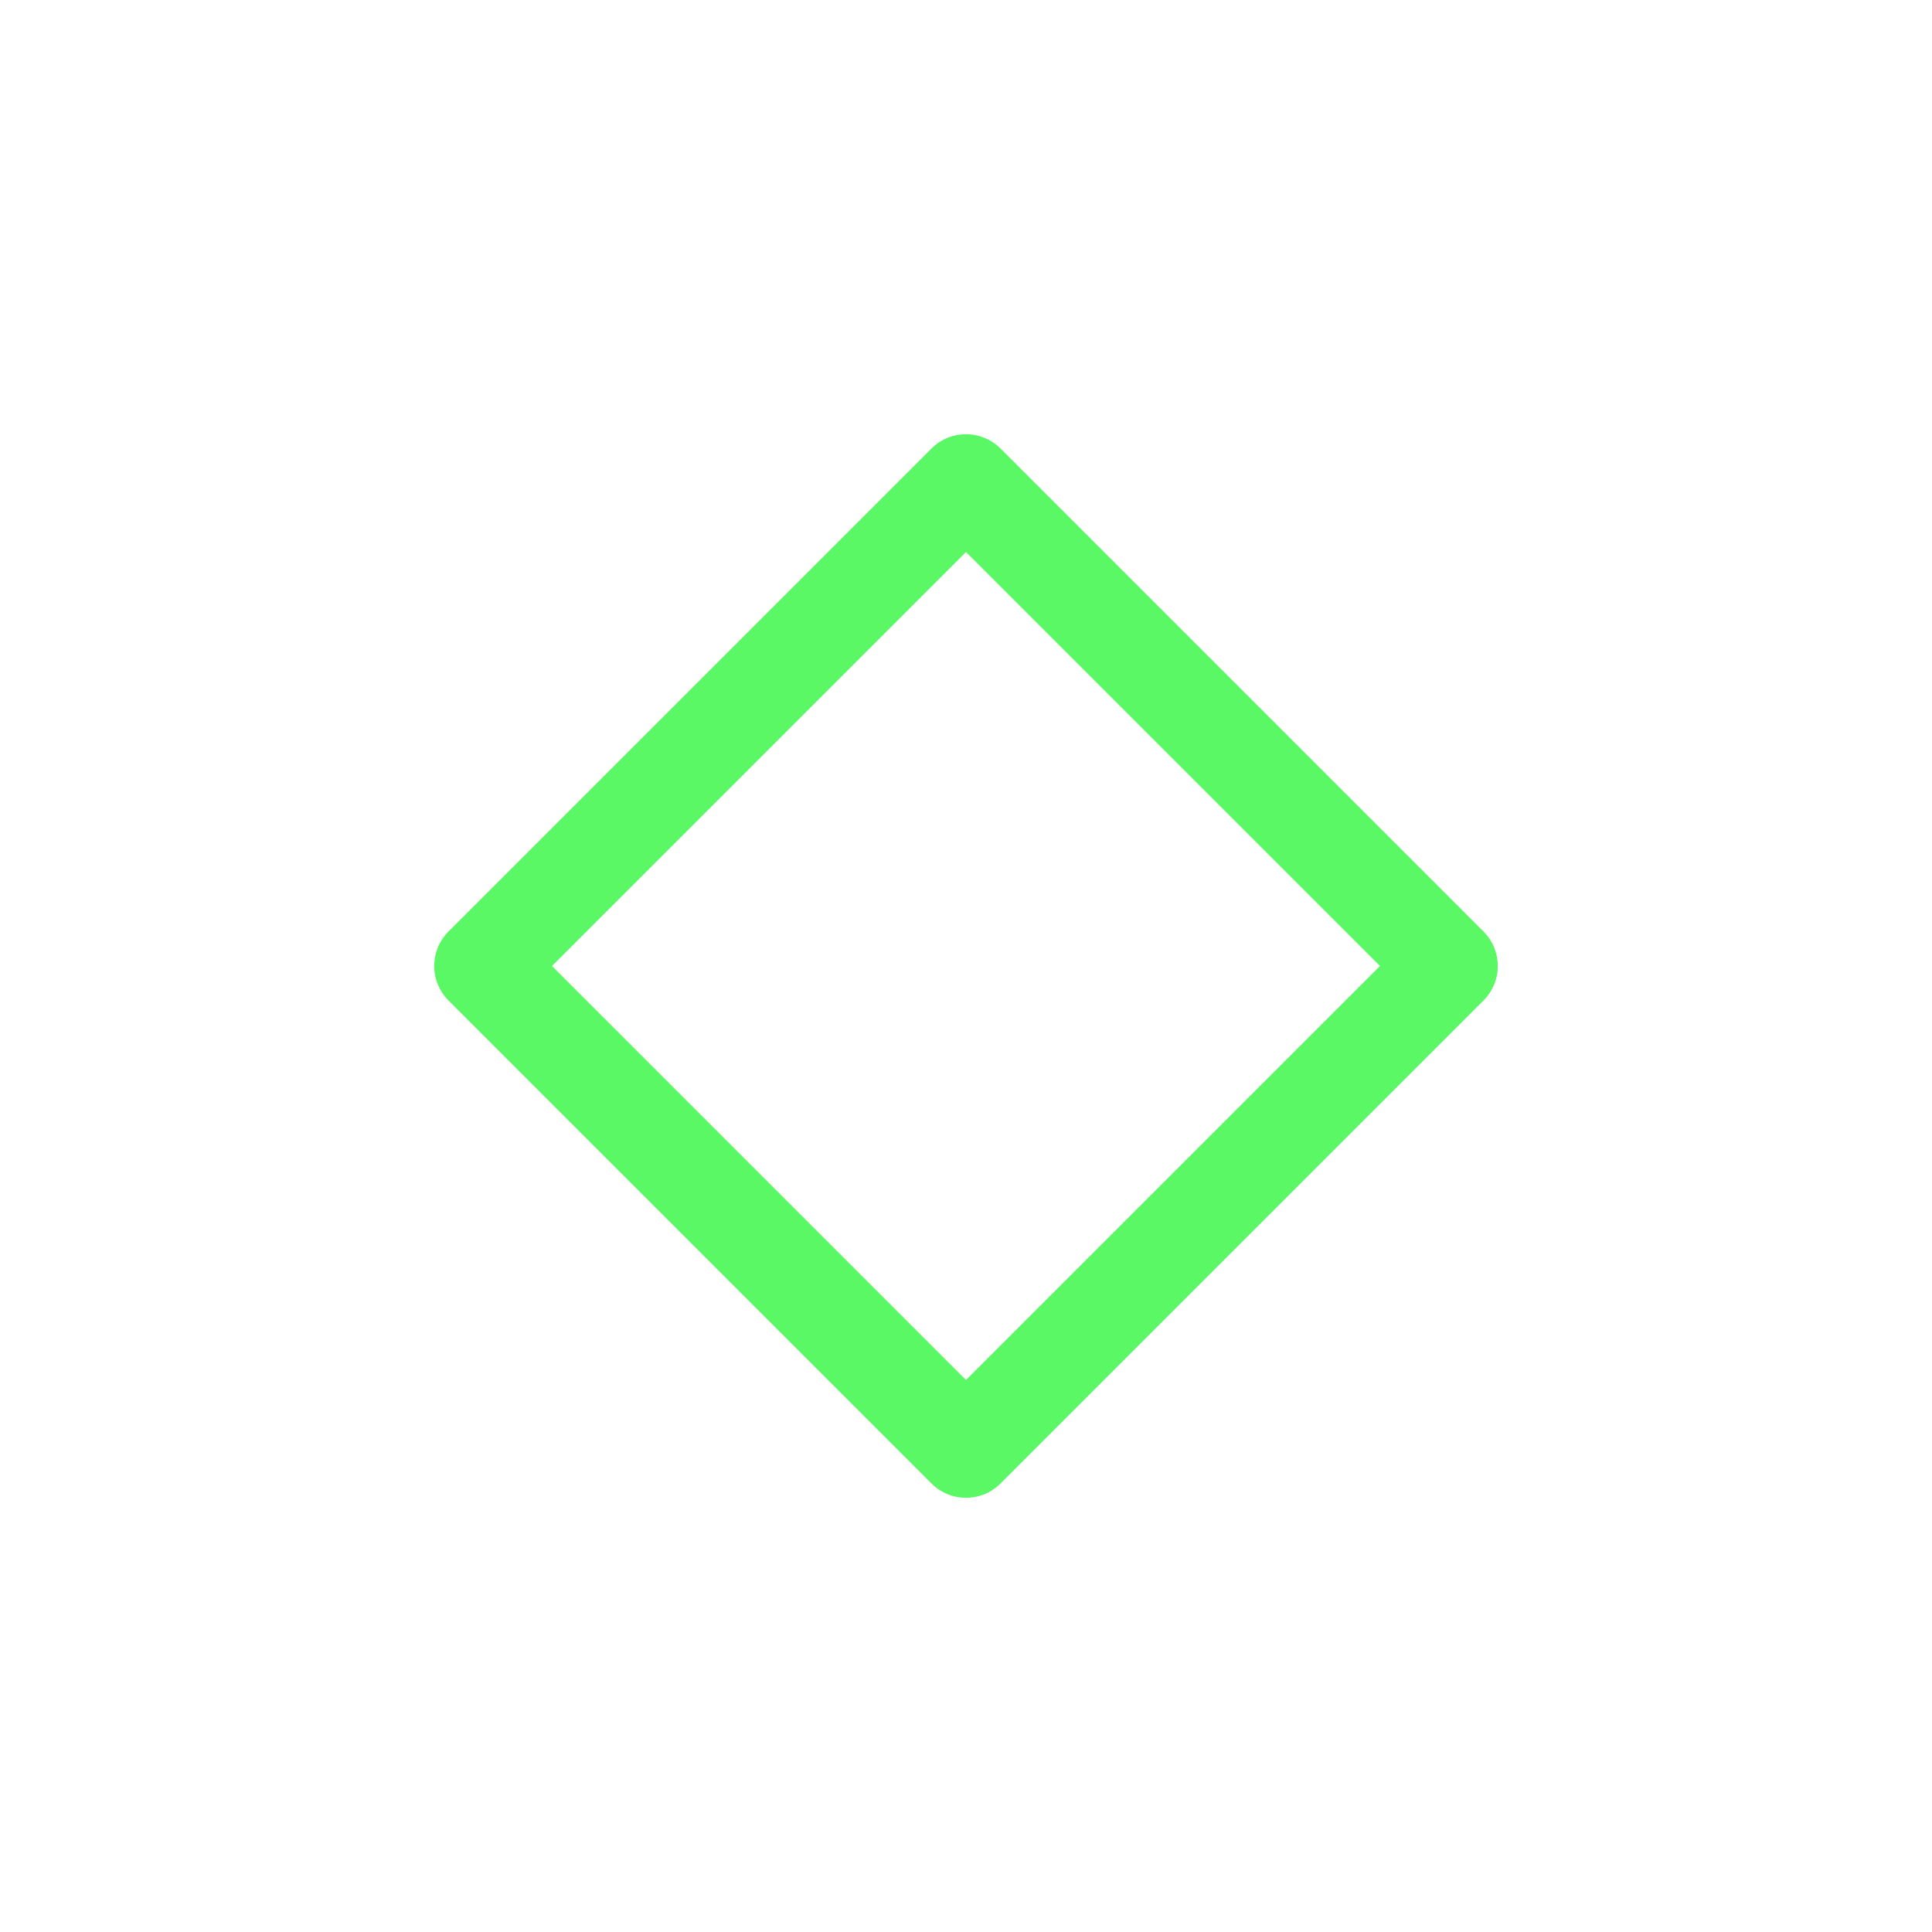
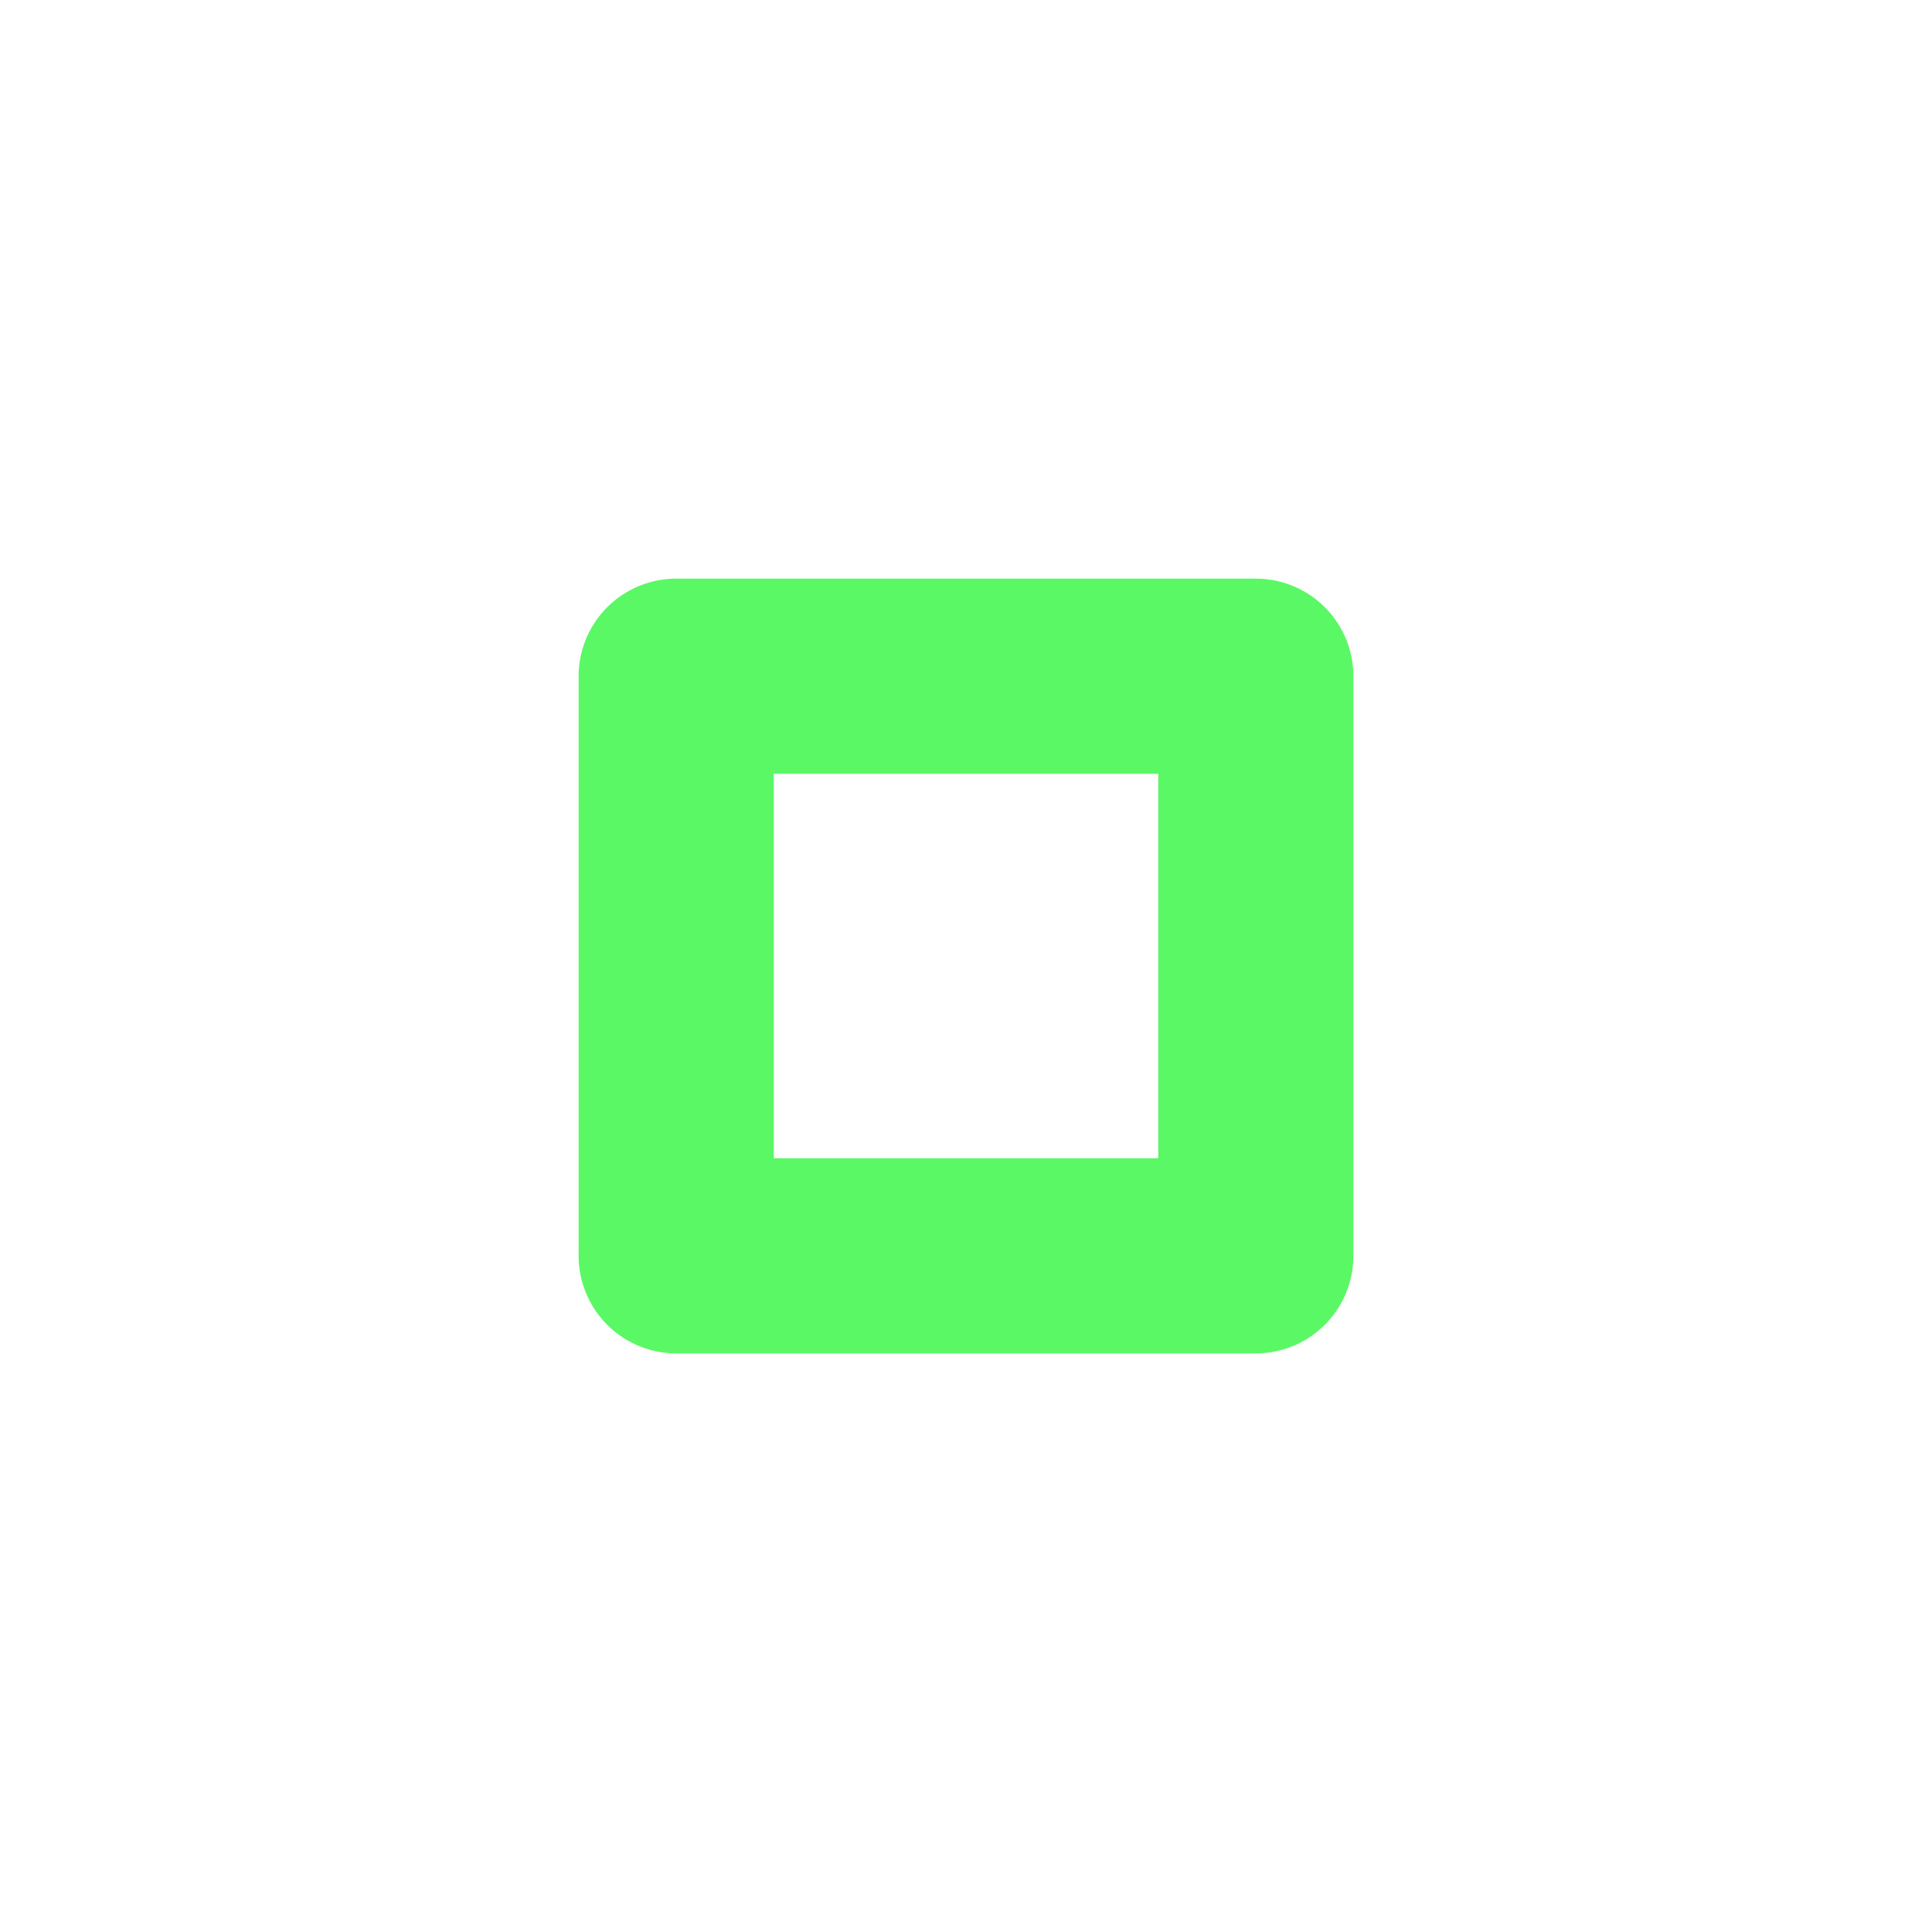
<svg xmlns="http://www.w3.org/2000/svg" viewBox="0 0 50 50" version="1.2" baseProfile="tiny">
  <defs>
</defs>
  <g fill="none" stroke="black" stroke-width="1" fill-rule="evenodd" stroke-linecap="square" stroke-linejoin="bevel">
-     <g fill="none" stroke="#59f864" stroke-opacity="1" stroke-width="1.01" stroke-linecap="round" stroke-linejoin="round" transform="matrix(2.5,0,0,2.5,2.5,2.5)" font-family="IosevkaTermSlab Nerd Font" font-size="14" font-weight="400" font-style="normal">
-       <path vector-effect="none" fill-rule="evenodd" d="M4,9 L9,4 L14,9 L9,14 L4,9" />
+     <g fill="none" stroke="#59f864" stroke-opacity="1" stroke-width="2.02" stroke-linecap="round" stroke-linejoin="round" transform="matrix(2.5,0,0,2.5,2.5,2.5)" font-family="Noto Sans" font-size="10" font-weight="400" font-style="normal">
+       <path vector-effect="none" fill-rule="evenodd" d="M6,6 L6,12 L12,12 L12,6 L6,6" />
    </g>
-     <g fill="none" stroke="#000000" stroke-opacity="1" stroke-width="1" stroke-linecap="square" stroke-linejoin="bevel" transform="matrix(1,0,0,1,0,0)" font-family="IosevkaTermSlab Nerd Font" font-size="14" font-weight="400" font-style="normal">
+     <g fill="none" stroke="#000000" stroke-opacity="1" stroke-width="1" stroke-linecap="square" stroke-linejoin="bevel" transform="matrix(1,0,0,1,0,0)" font-family="Noto Sans" font-size="10" font-weight="400" font-style="normal">
</g>
  </g>
</svg>
